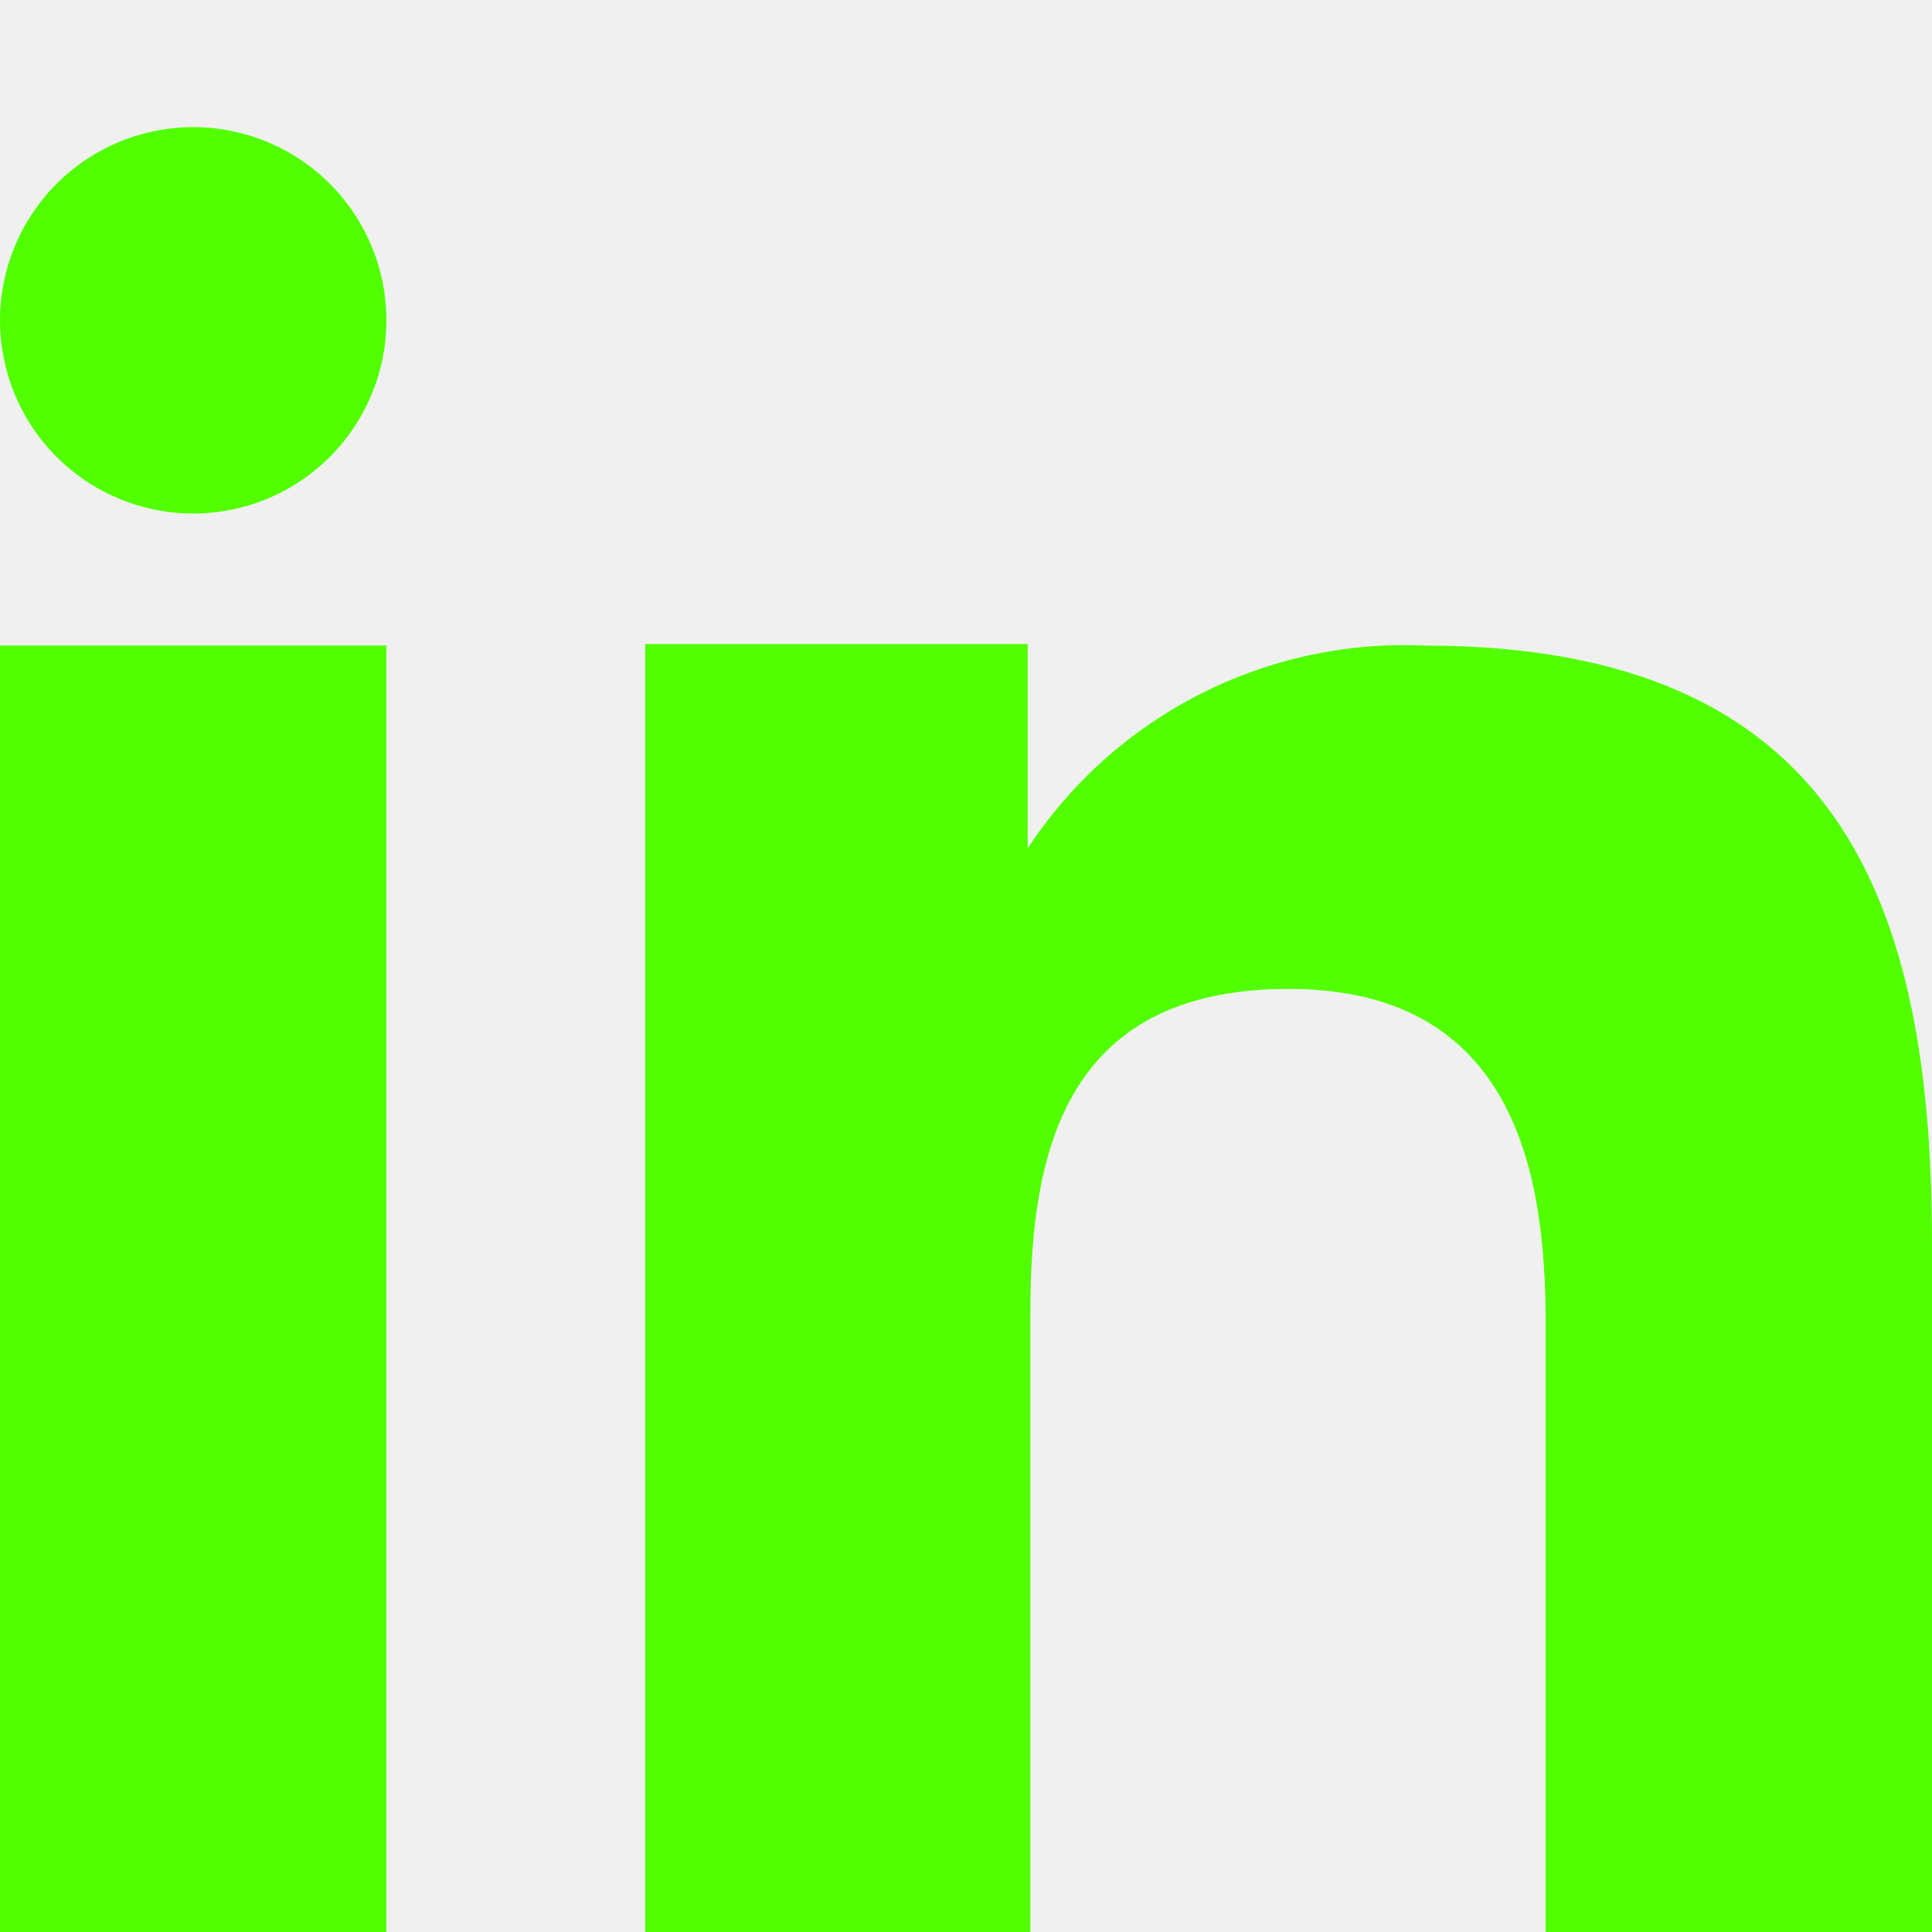
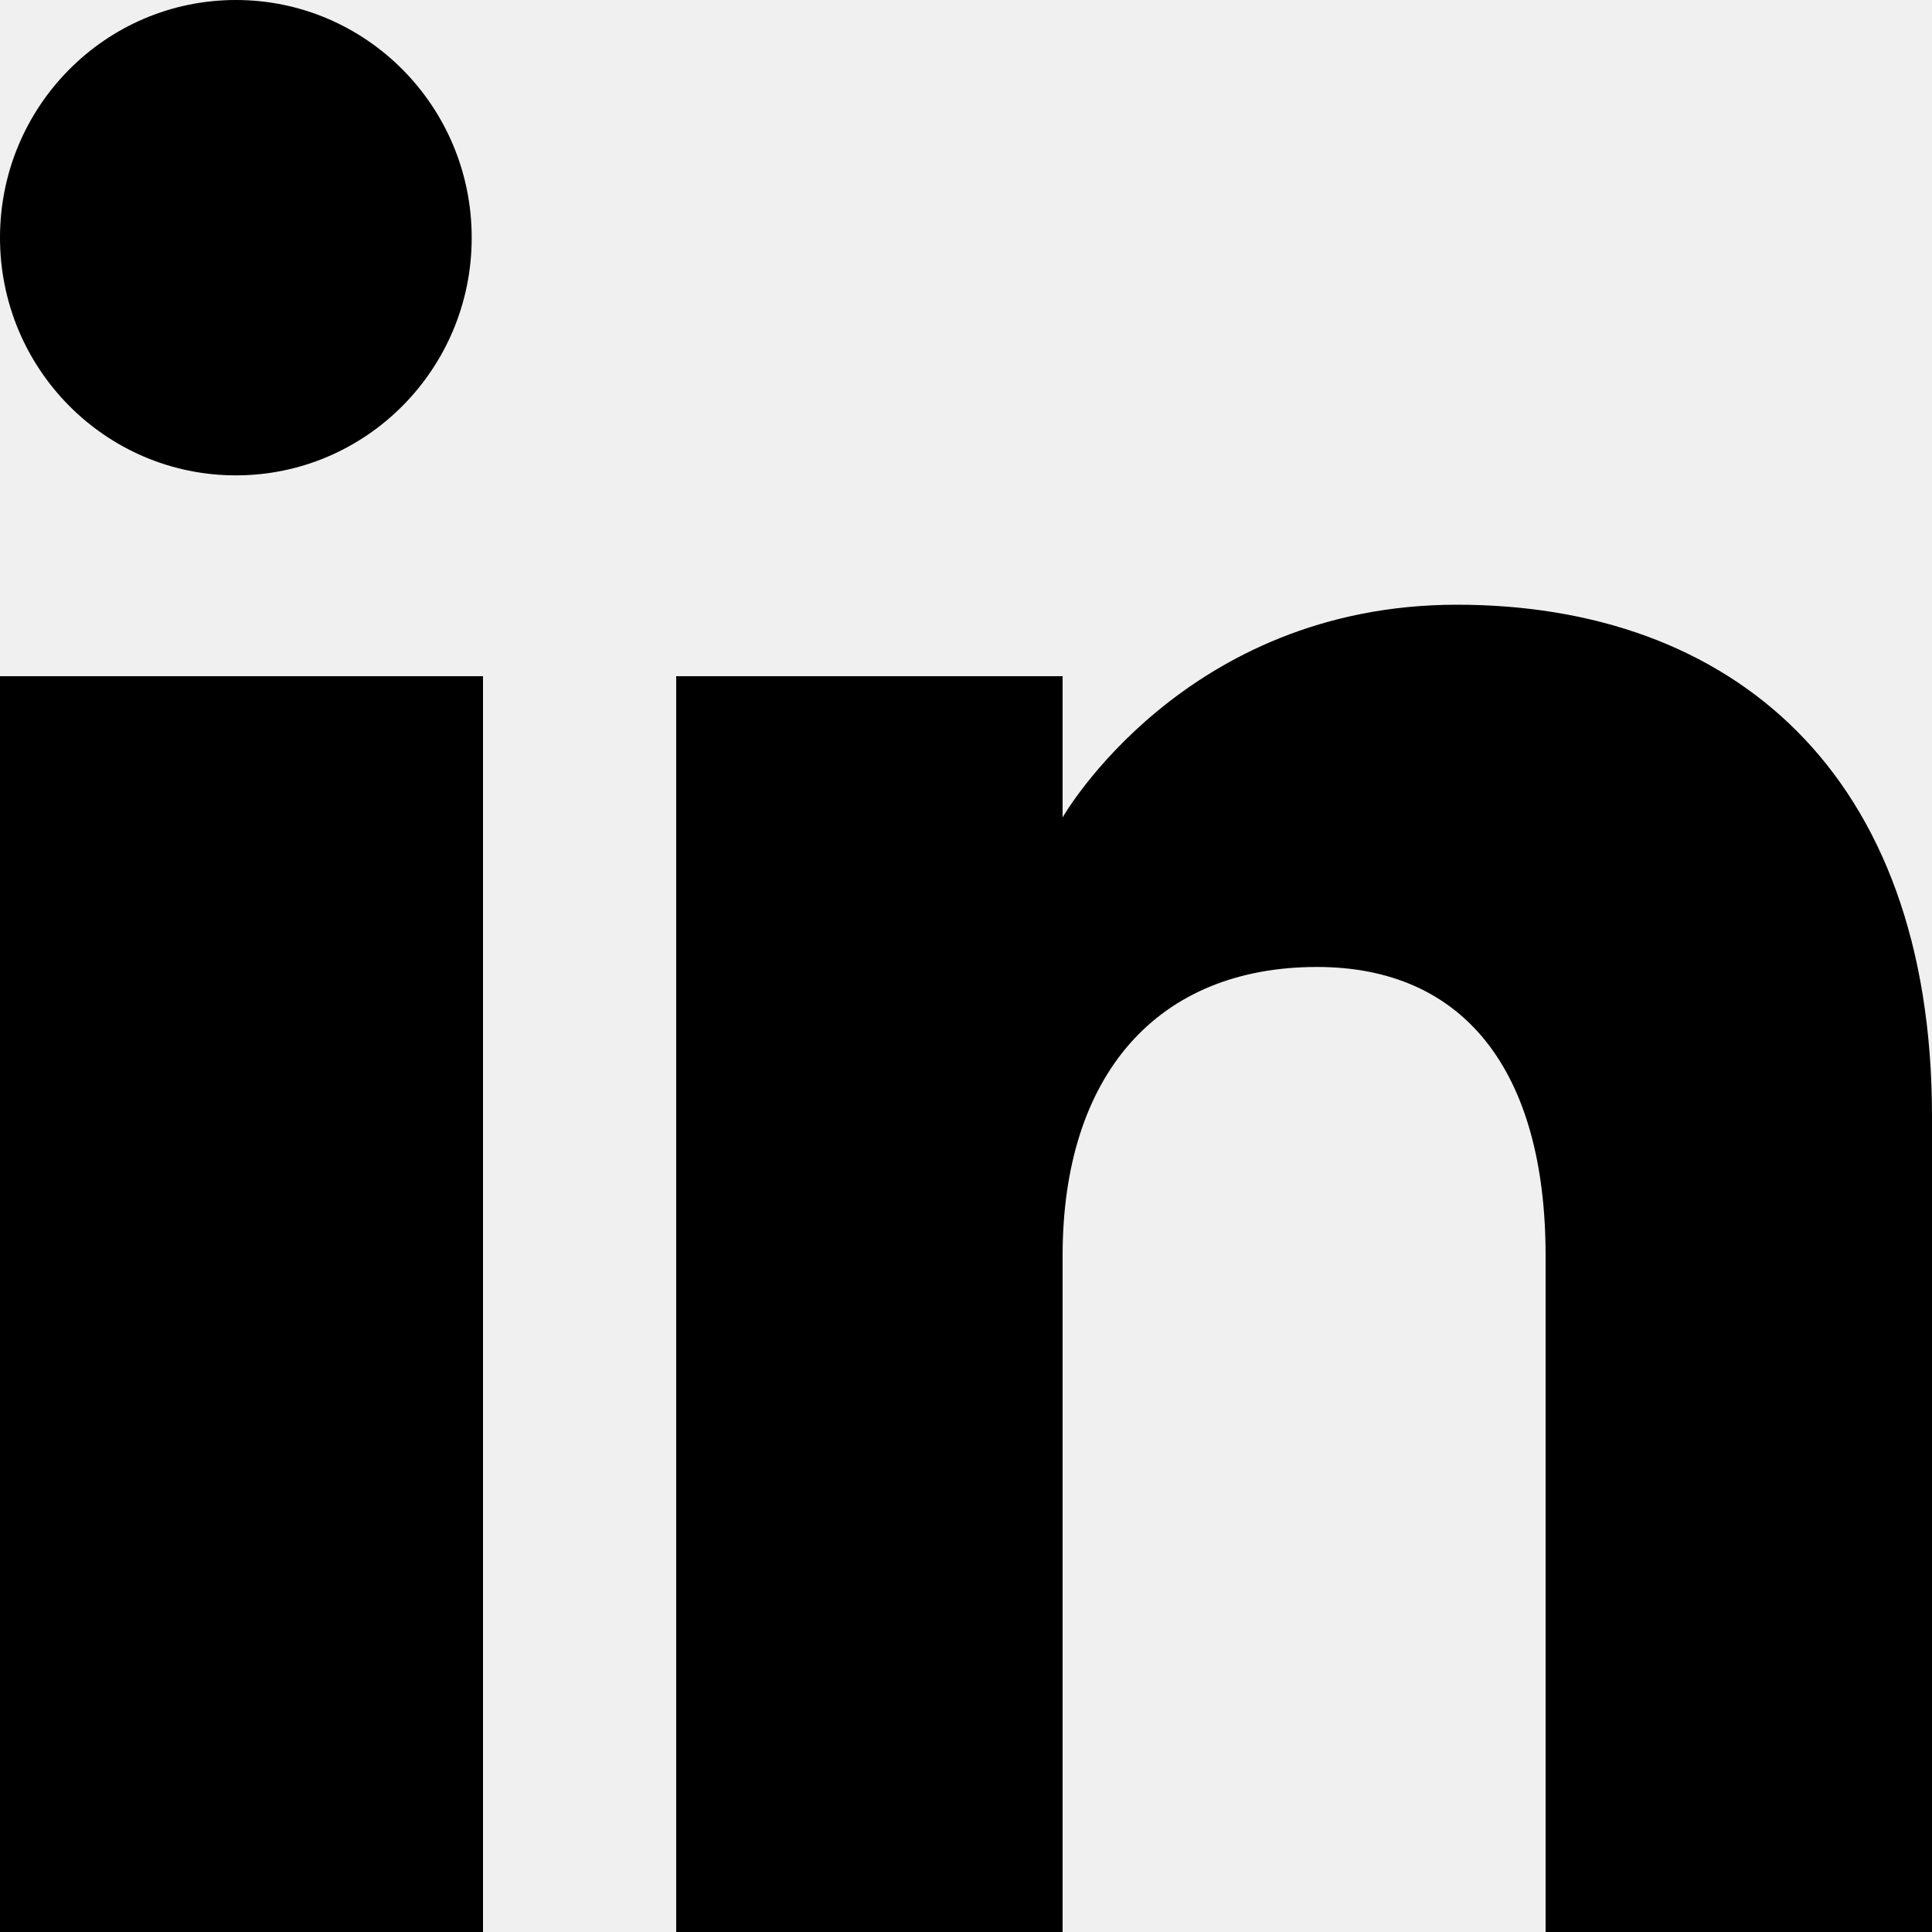
- <svg xmlns="http://www.w3.org/2000/svg" width="35" height="35" viewBox="0 0 35 35" fill="none">
-   <g clip-path="url(#clip0_24_55)">
-     <path fill-rule="evenodd" clip-rule="evenodd" d="M18.618 11.667V15.367C19.395 14.184 20.467 13.224 21.728 12.58C22.988 11.936 24.395 11.631 25.809 11.695C33.367 11.695 35 16.403 35 22.528V35H28V23.945C28 21.308 27.466 17.915 23.345 17.915C19.348 17.915 18.667 20.785 18.667 23.749V35H11.688V11.667H18.618ZM7 5.803C7 6.731 6.631 7.622 5.975 8.278C5.319 8.934 4.428 9.303 3.5 9.303C2.572 9.303 1.681 8.934 1.025 8.278C0.369 7.622 0 6.731 0 5.803C0 4.875 0.369 3.985 1.025 3.328C1.681 2.672 2.572 2.303 3.5 2.303C4.428 2.303 5.319 2.672 5.975 3.328C6.631 3.985 7 4.875 7 5.803Z" fill="#52FF00" />
-     <path d="M7 11.695H0V35H7V11.695Z" fill="#52FF00" />
+ <svg xmlns="http://www.w3.org/2000/svg" width="800px" height="800px" viewBox="0 0 20 20" version="1.1">
+   <g id="Page-1" stroke="none" stroke-width="1" fill="none" fill-rule="evenodd">
+     <g id="Dribbble-Light-Preview" transform="translate(-180, -7479)" fill="#000000">
+       <g id="icons" transform="translate(56, 160)">
+         <path d="M144,7339 L140,7339 L140,7332.001 C140,7330.081 139.153,7329.01 137.634,7329.01 C135.981,7329.01 135,7330.126 135,7332.001 L135,7339 L131,7339 L131,7326 L135,7326 L135,7327.462 C135,7327.462 136.255,7325.26 139.083,7325.26 C141.912,7325.26 144,7326.986 144,7330.558 L144,7339 L144,7339 Z M126.442,7323.921 C125.093,7323.921 124,7322.819 124,7321.46 C124,7320.102 125.093,7319 126.442,7319 C127.79,7319 128.883,7320.102 128.883,7321.46 C128.884,7322.819 127.79,7323.921 126.442,7323.921 L126.442,7323.921 Z M124,7339 L129,7339 L129,7326 L124,7326 L124,7339 Z" id="linkedin-[#161]" />
+       </g>
+     </g>
  </g>
-   <defs>
-     <clipPath id="clip0_24_55">
-       <rect width="35" height="35" fill="white" />
-     </clipPath>
-   </defs>
</svg>
